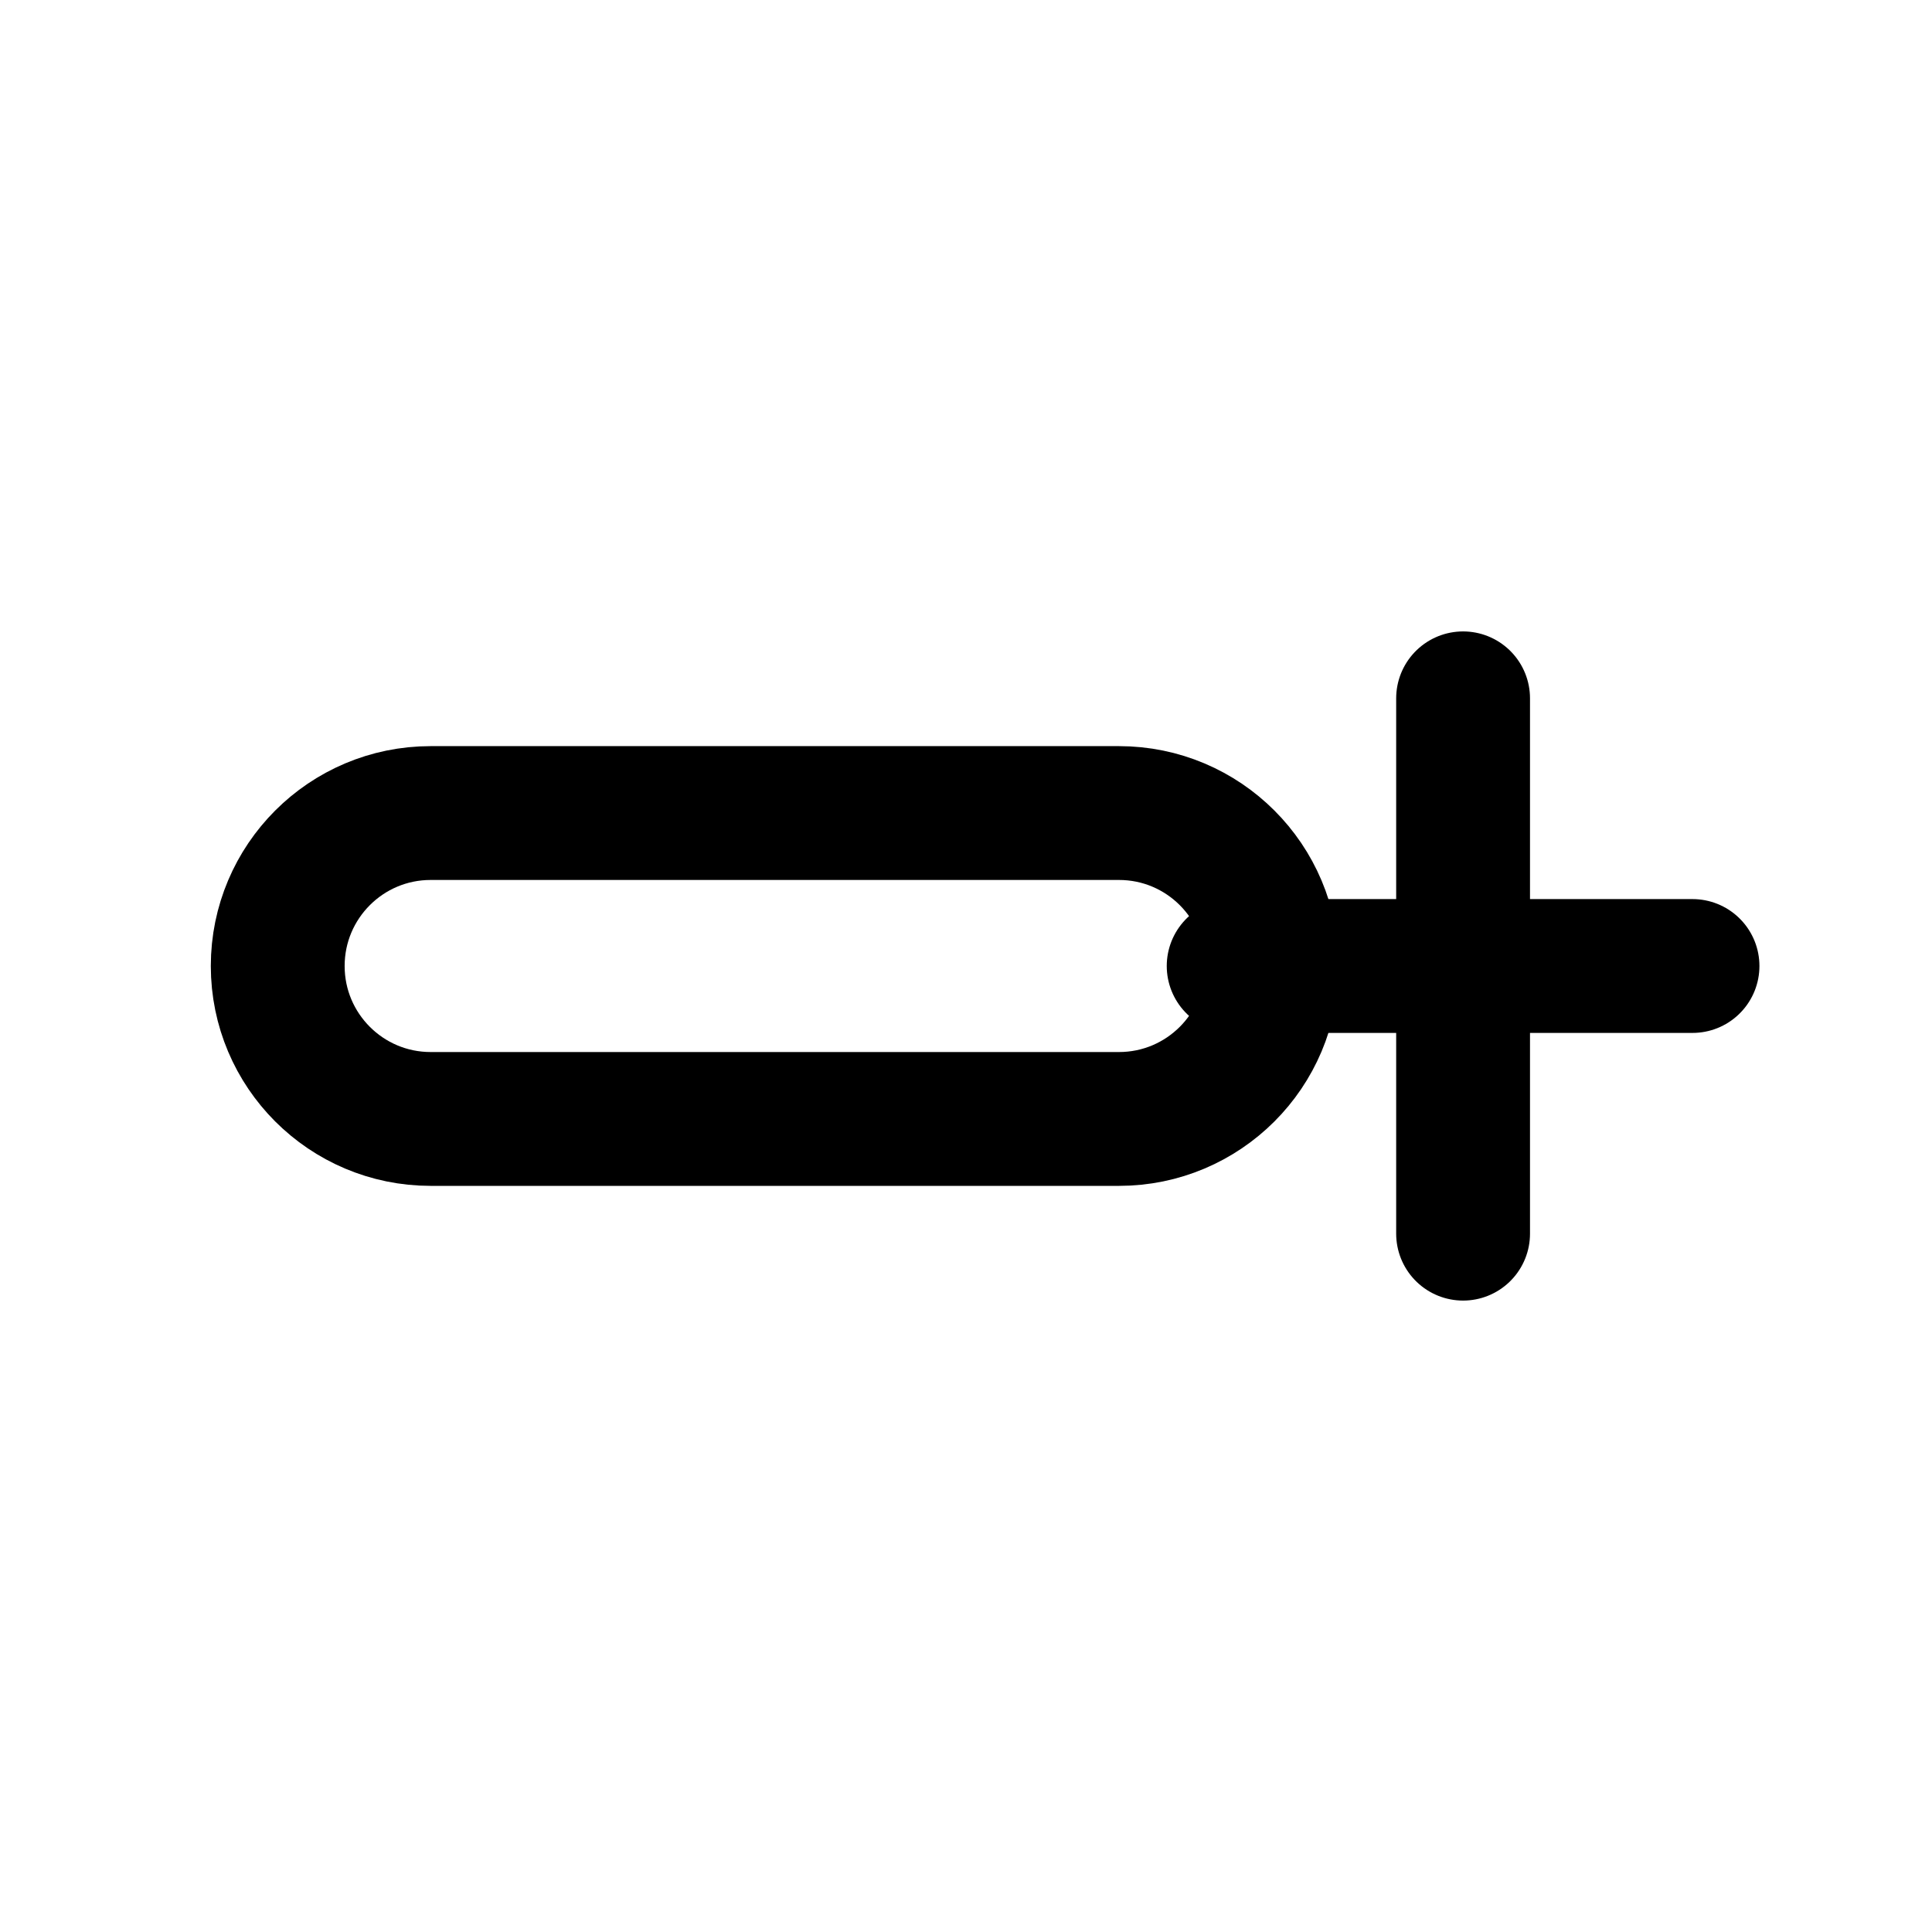
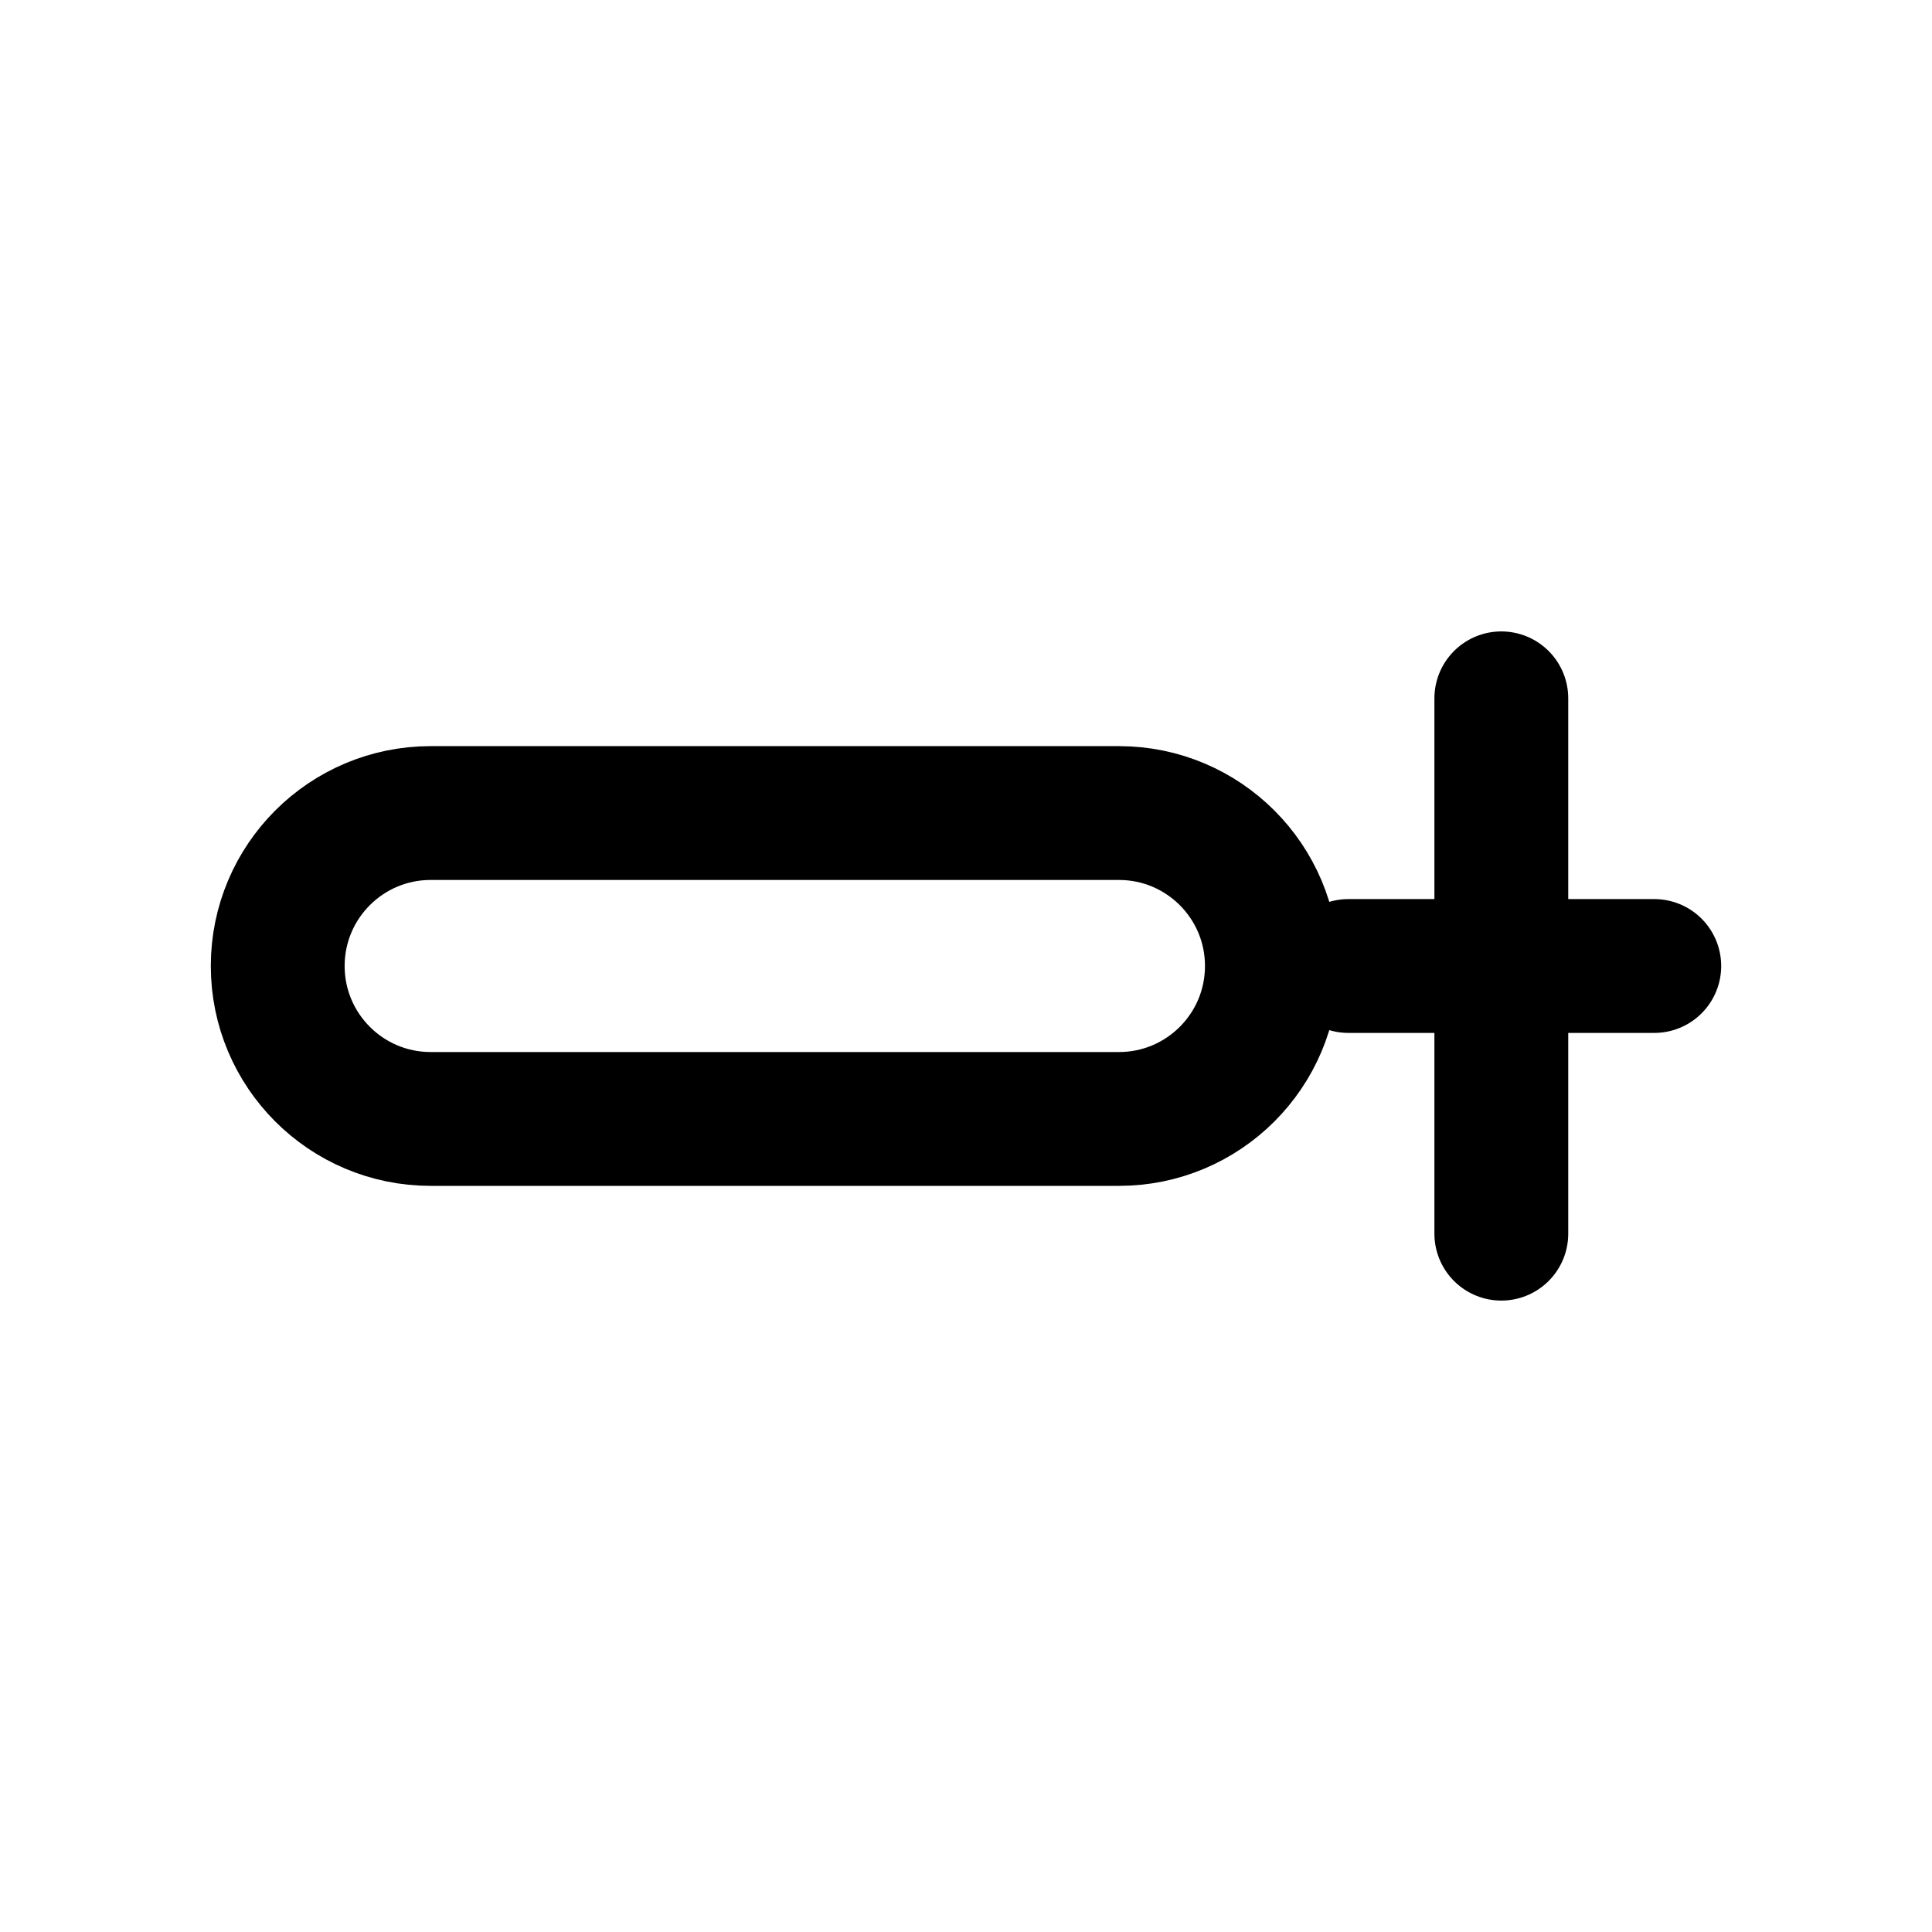
<svg xmlns="http://www.w3.org/2000/svg" width="24" height="24" viewBox="0 0 24 24" fill="none" stroke="currentColor" stroke-width="1.75" stroke-linecap="round" stroke-linejoin="round">
  <g transform="translate(12 12) scale(0.95) translate(-12 -12)">
    <g>
      <rect x="3" y="10" width="13" height="4" rx="2" />
-       <path d="M18.5 8.5v7" />
-       <path d="M15.5 12h6" />
+       <path d="M19 8.5v7" />
+       <path d="M17 12h4" />
    </g>
  </g>
</svg>
